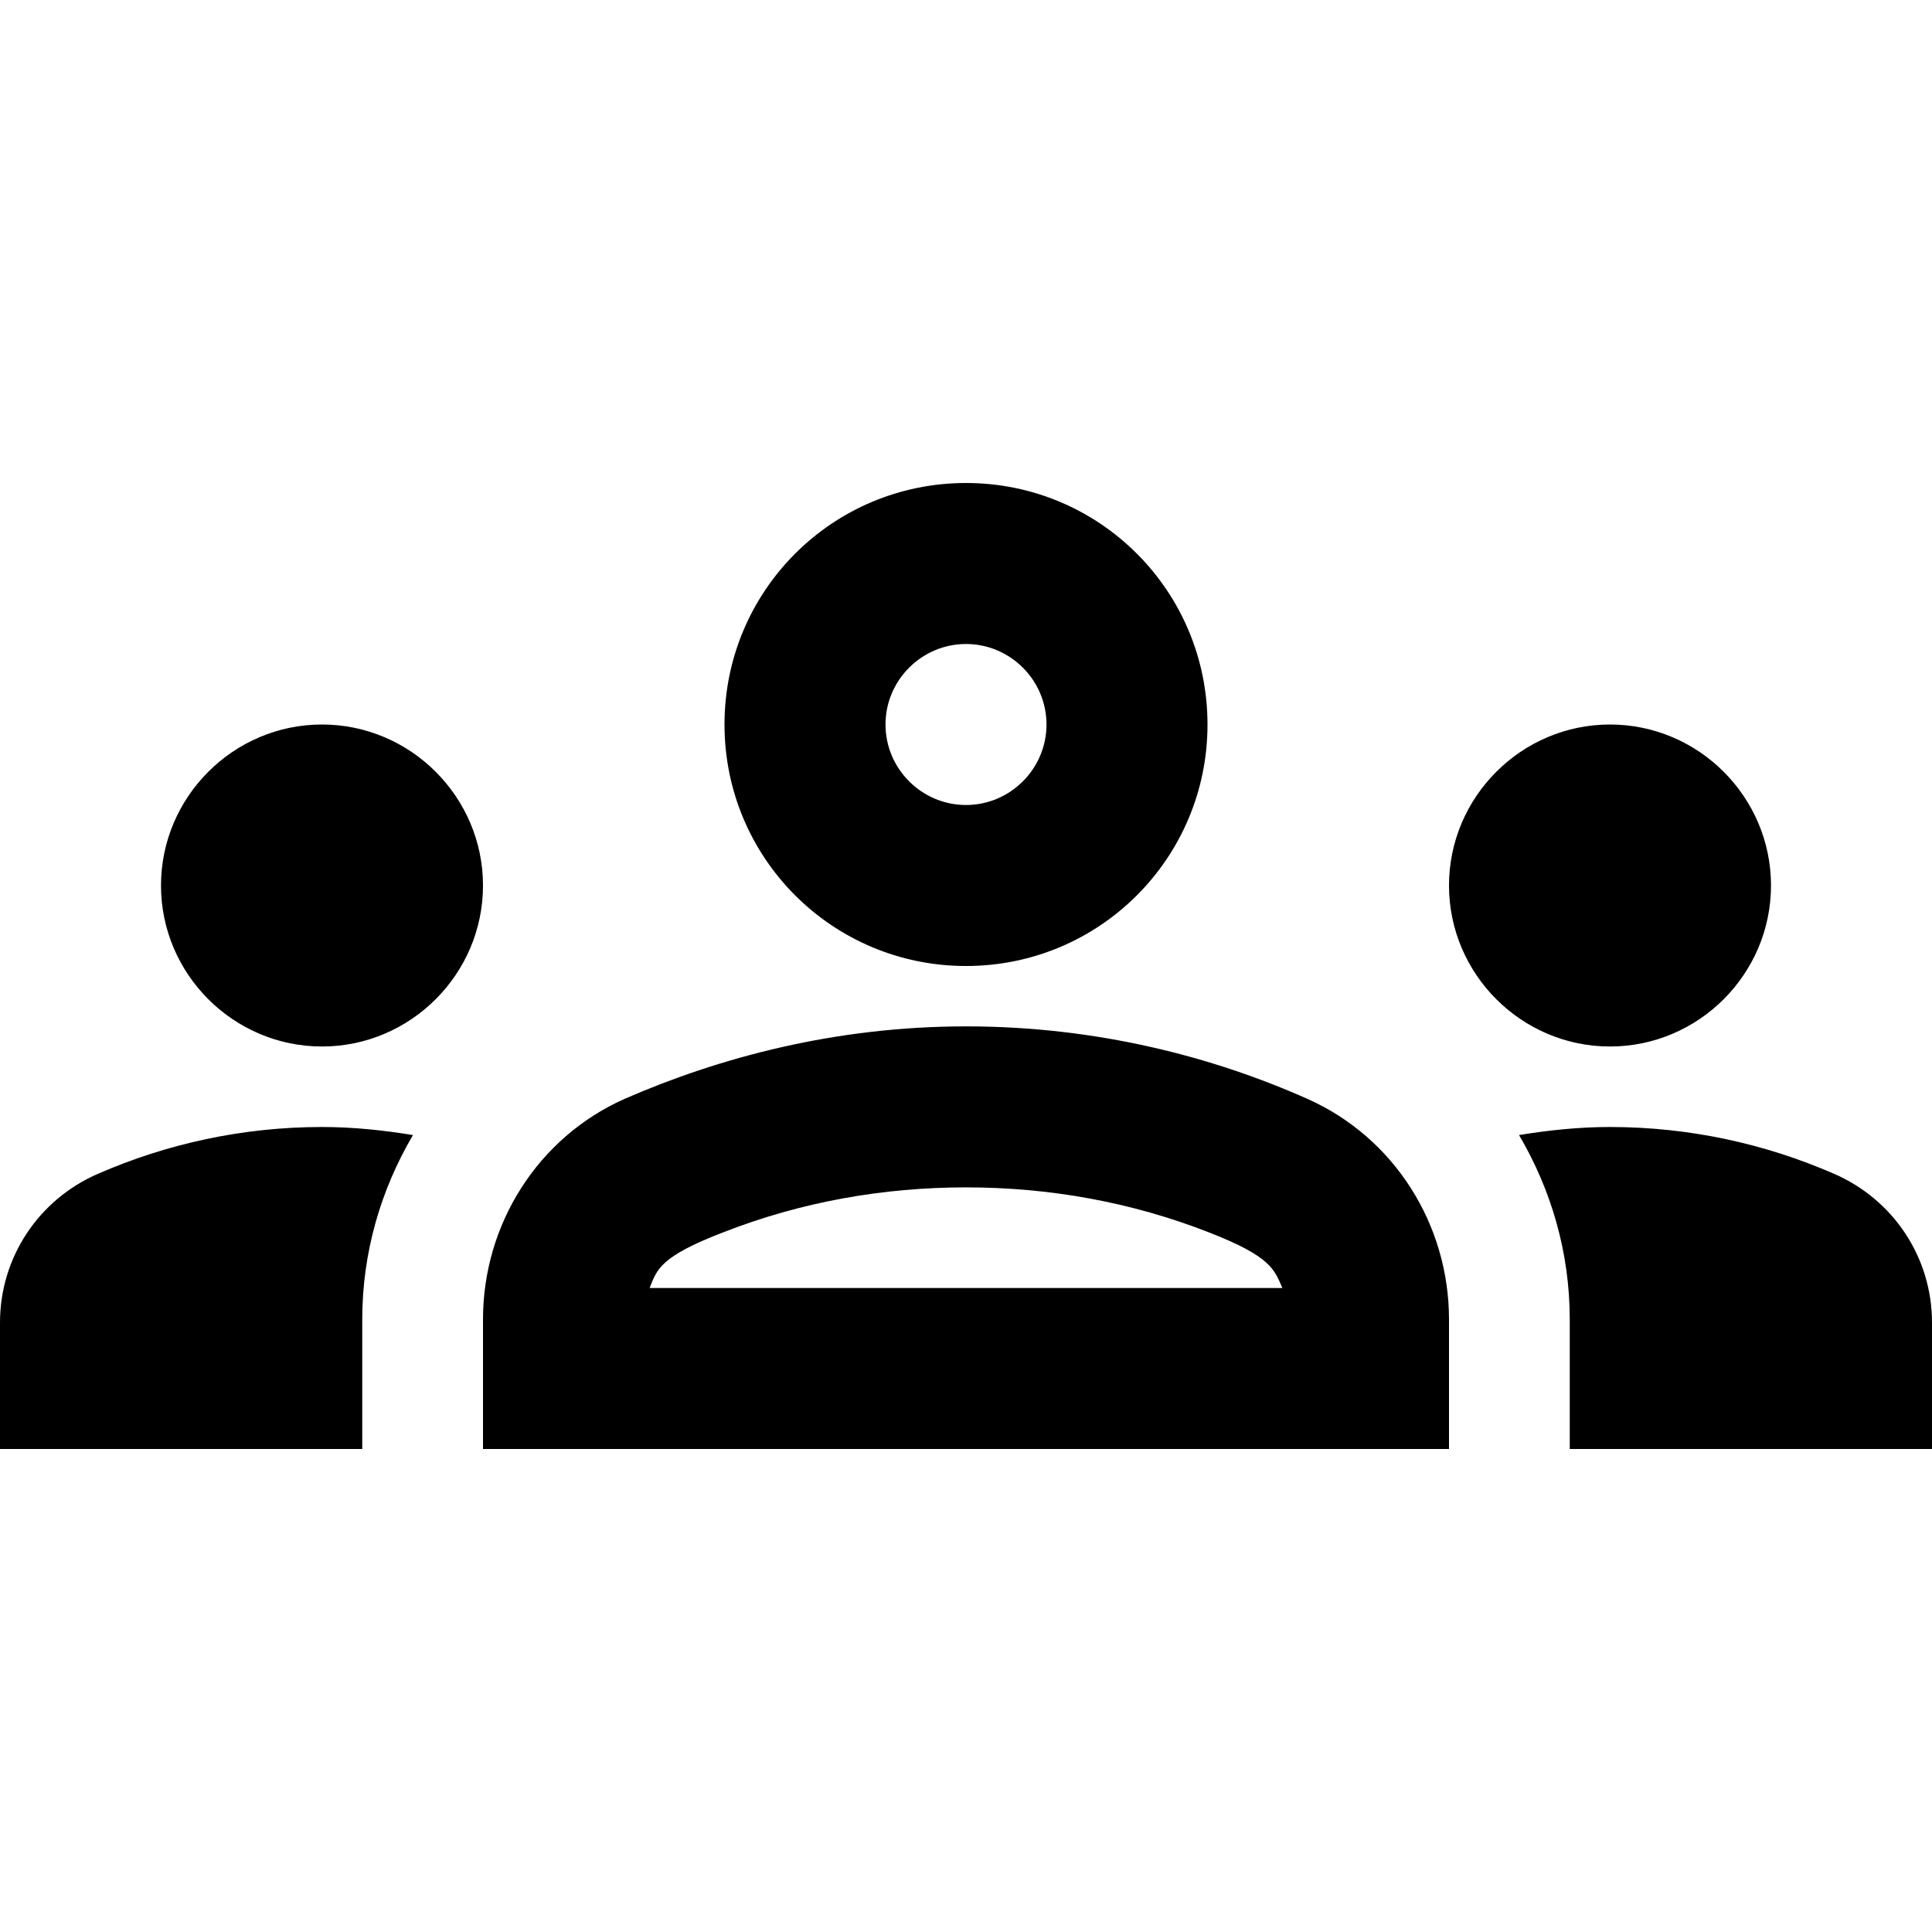
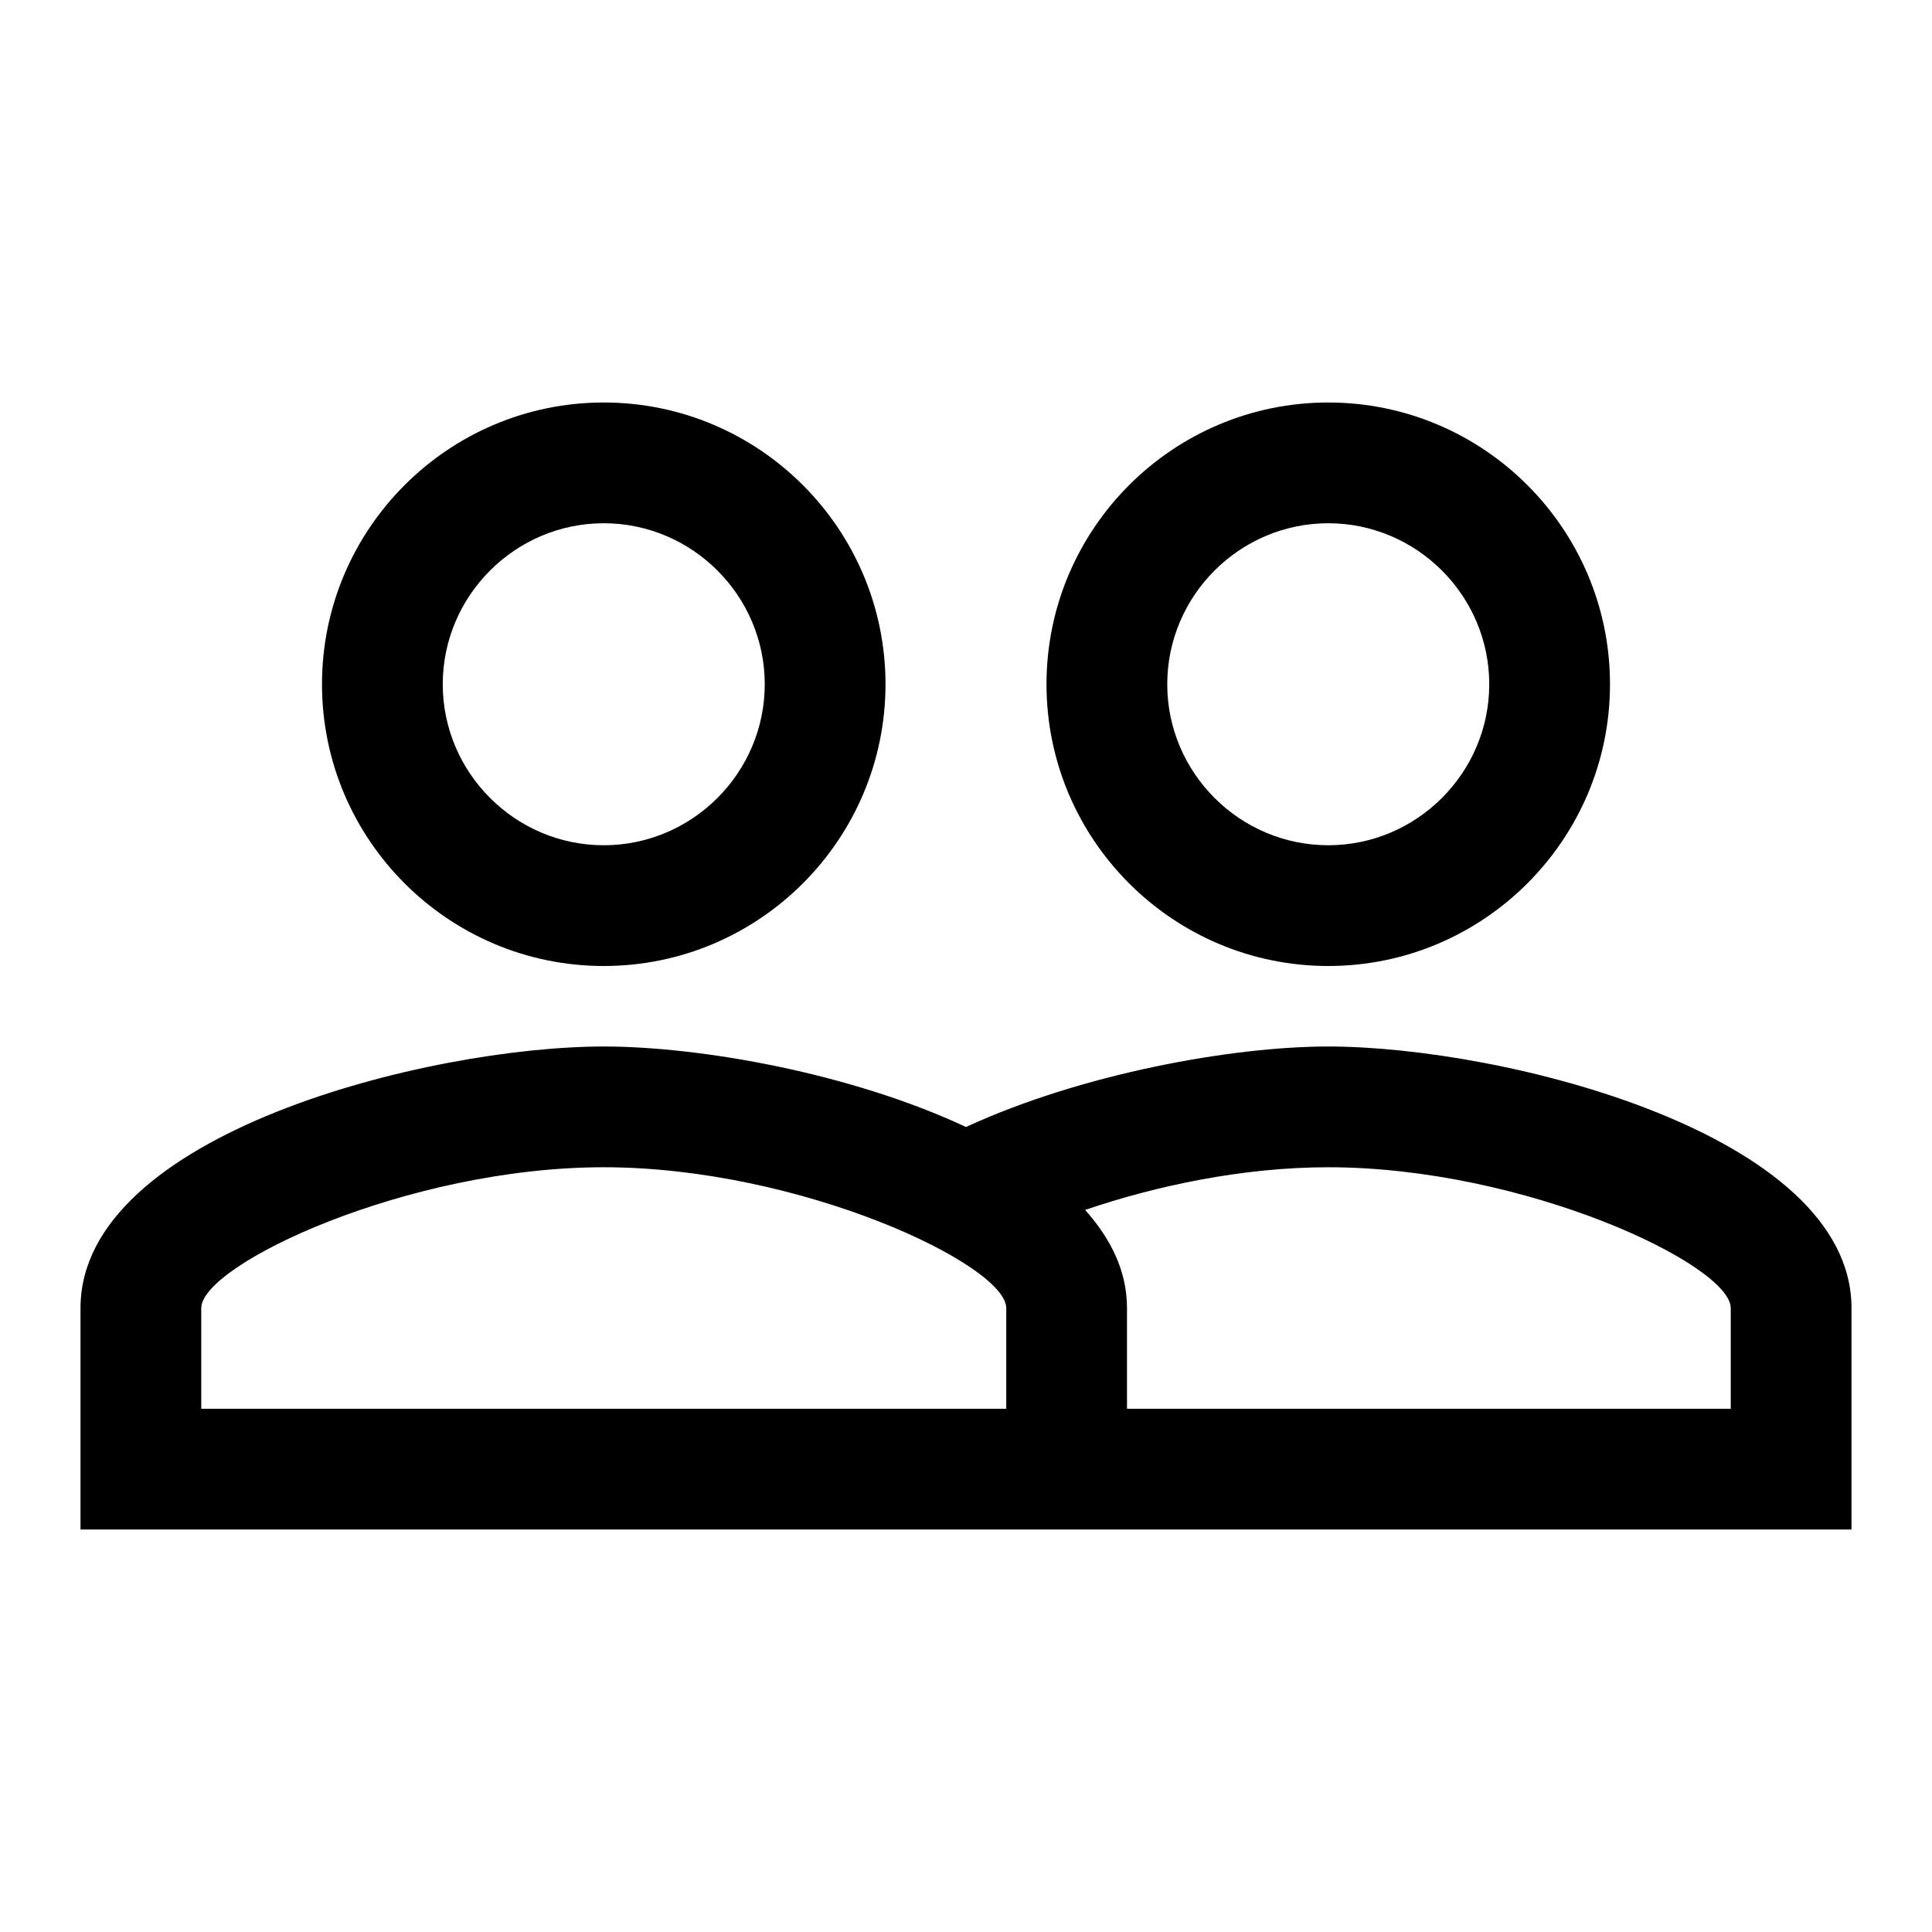
- <svg xmlns="http://www.w3.org/2000/svg" enable-background="new 0 0 24 24" height="24" viewBox="0 0 24 24" width="24">
-   <rect fill="none" height="24" width="24" />
-   <g>
-     <path d="M4,13c1.1,0,2-0.9,2-2c0-1.1-0.9-2-2-2s-2,0.9-2,2C2,12.1,2.9,13,4,13z M5.13,14.1C4.76,14.04,4.39,14,4,14 c-0.99,0-1.93,0.21-2.78,0.58C0.48,14.9,0,15.62,0,16.43V18l4.5,0v-1.61C4.5,15.56,4.73,14.78,5.13,14.1z M20,13c1.1,0,2-0.9,2-2 c0-1.1-0.9-2-2-2s-2,0.9-2,2C18,12.1,18.9,13,20,13z M24,16.43c0-0.81-0.48-1.53-1.22-1.85C21.93,14.21,20.99,14,20,14 c-0.39,0-0.76,0.04-1.13,0.1c0.4,0.68,0.63,1.46,0.63,2.29V18l4.5,0V16.43z M16.24,13.65c-1.17-0.52-2.61-0.9-4.24-0.9 c-1.63,0-3.07,0.39-4.24,0.9C6.68,14.13,6,15.21,6,16.39V18h12v-1.61C18,15.21,17.32,14.13,16.24,13.65z M8.07,16 c0.09-0.23,0.13-0.39,0.91-0.69c0.97-0.38,1.99-0.56,3.02-0.56s2.05,0.18,3.02,0.56c0.77,0.3,0.81,0.46,0.91,0.69H8.07z M12,8 c0.55,0,1,0.45,1,1s-0.45,1-1,1s-1-0.45-1-1S11.45,8,12,8 M12,6c-1.66,0-3,1.34-3,3c0,1.66,1.34,3,3,3s3-1.34,3-3 C15,7.34,13.66,6,12,6L12,6z" />
-   </g>
+ <svg xmlns="http://www.w3.org/2000/svg" height="24" viewBox="0 0 24 24" width="24">
+   <path d="M0 0h24v24H0V0z" fill="none" />
+   <path d="M16.5 13c-1.2 0-3.07.34-4.5 1-1.43-.67-3.3-1-4.5-1C5.33 13 1 14.08 1 16.25V19h22v-2.75c0-2.17-4.33-3.25-6.5-3.25zm-4 4.5h-10v-1.25c0-.54 2.56-1.75 5-1.75s5 1.21 5 1.75v1.25zm9 0H14v-1.25c0-.46-.2-.86-.52-1.22.88-.3 1.96-.53 3.02-.53 2.44 0 5 1.21 5 1.75v1.25zM7.5 12c1.93 0 3.5-1.57 3.5-3.5S9.43 5 7.5 5 4 6.57 4 8.5 5.57 12 7.5 12zm0-5.5c1.1 0 2 .9 2 2s-.9 2-2 2-2-.9-2-2 .9-2 2-2zm9 5.5c1.93 0 3.5-1.57 3.5-3.5S18.43 5 16.5 5 13 6.57 13 8.5s1.57 3.5 3.5 3.5zm0-5.5c1.1 0 2 .9 2 2s-.9 2-2 2-2-.9-2-2 .9-2 2-2z" />
</svg>
